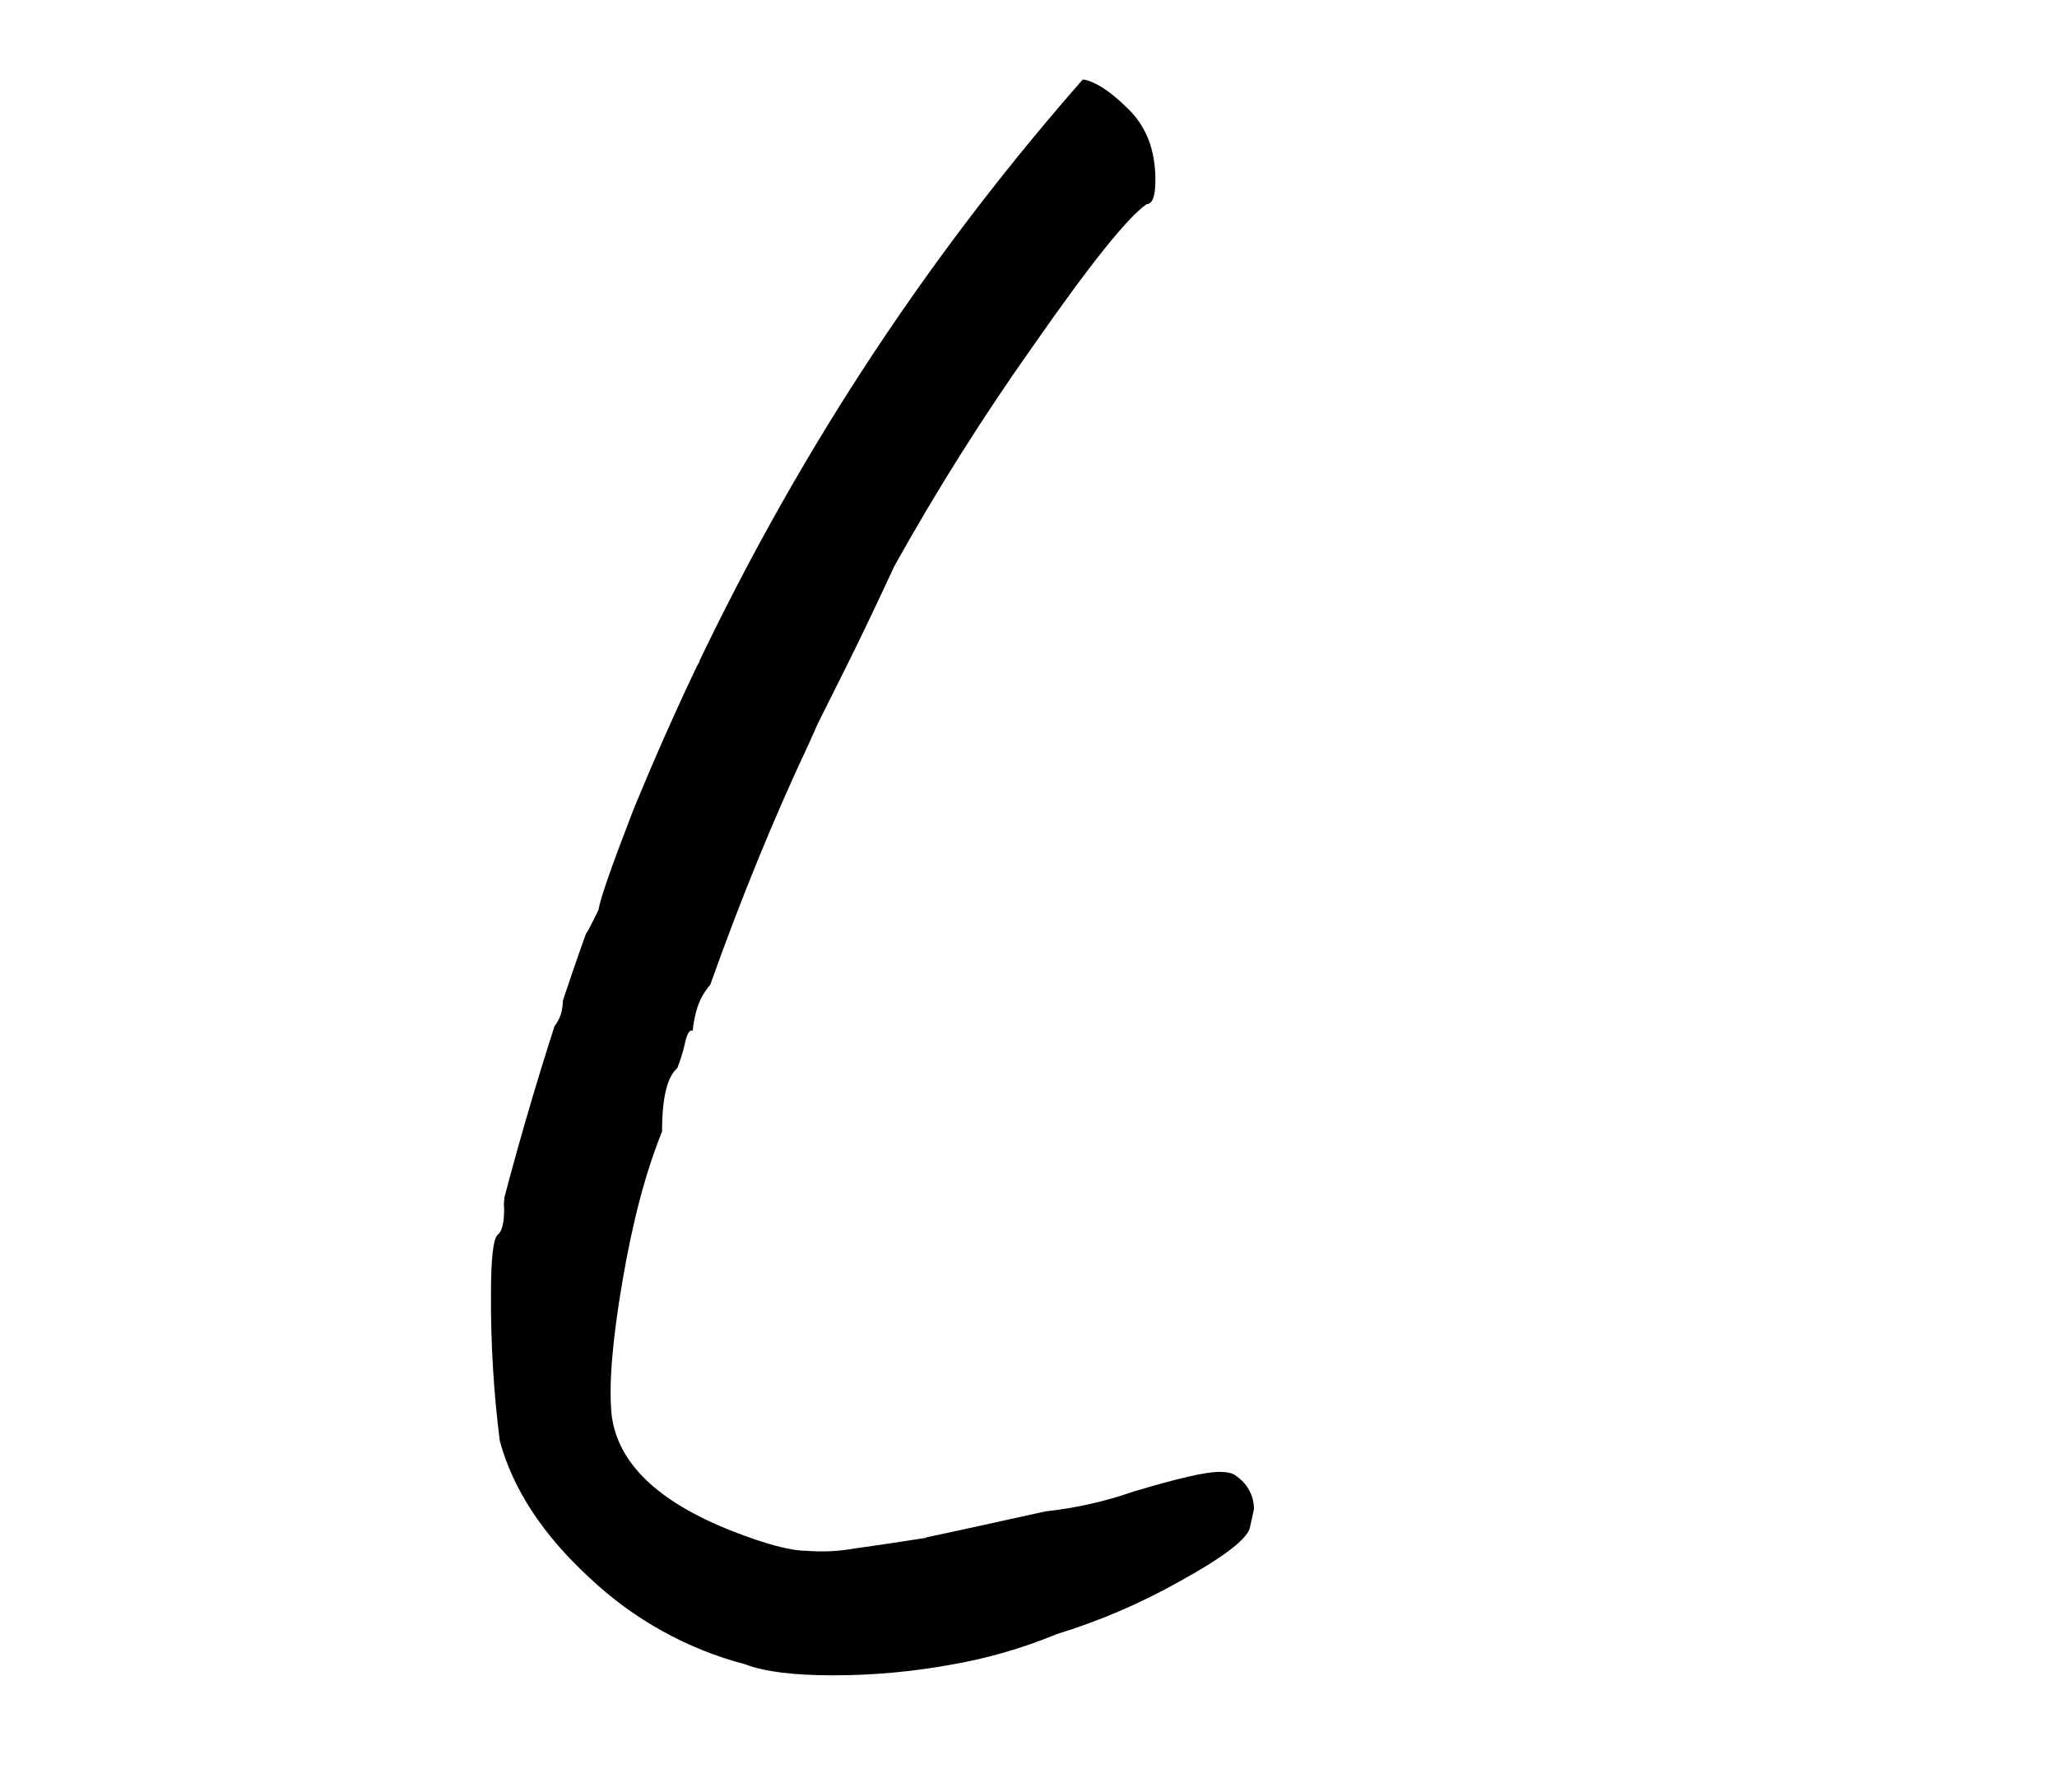
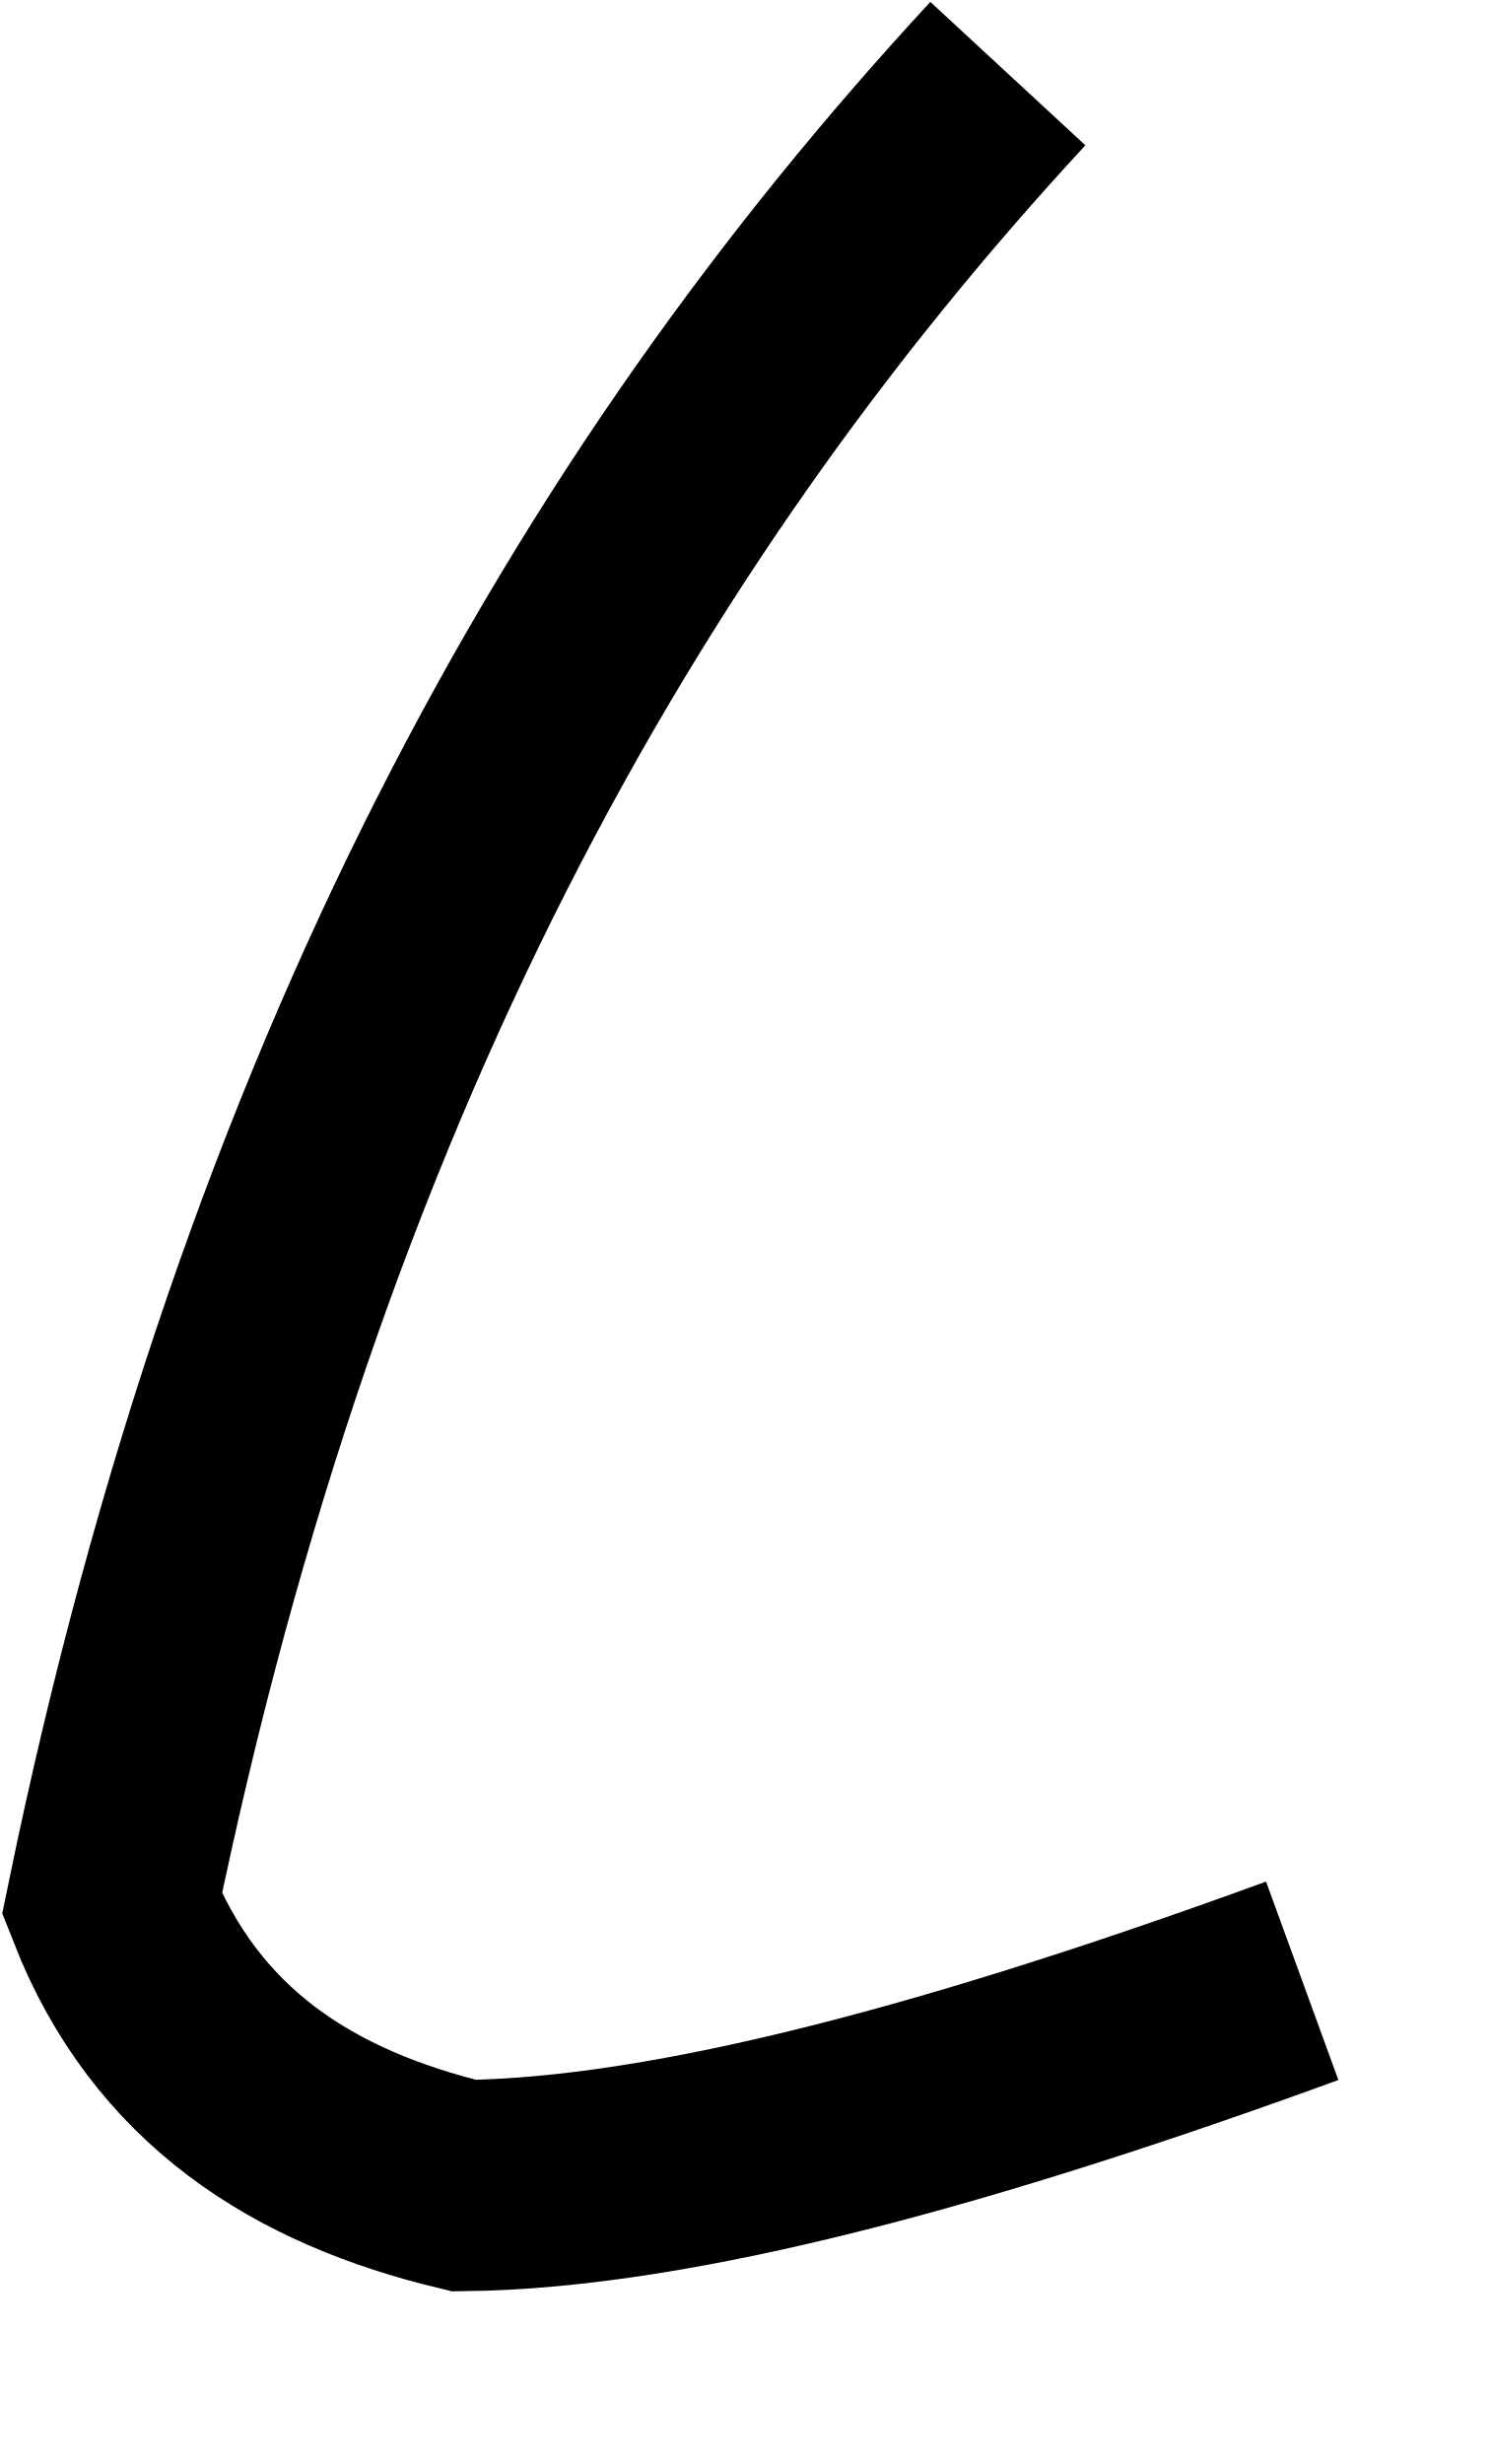
- <svg xmlns="http://www.w3.org/2000/svg" width="442" height="385" viewBox="0 0 442 385">
+ <svg xmlns="http://www.w3.org/2000/svg" width="233" height="385" viewBox="0 0 233 385">
  <defs>
-     <clipPath id="clip-path">
-       <path d="M126.71,339.07q-15.09-13.89-19.32-29.45a239.55,239.55,0,0,1-1.89-31.57q0-11.31,1.42-12.72c.94-.62,1.41-2.51,1.41-5.65q-.48-2.83,3.3-15.55c2.19-5.66,2.83-10.52,1.88-14.61.31-.62.87-1.72,1.65-3.3a27,27,0,0,1,3.07-4.71,8.18,8.18,0,0,0,2.59-4.95,7.55,7.55,0,0,0-.24-3.53v-.47a14.62,14.62,0,0,1,1.18-4.95,20.62,20.62,0,0,1,2.59-5,14.47,14.47,0,0,0,2.59-3.76l1.65-3.3q.47-3.3,7.3-21t9.19-21.44v-.94a59.35,59.35,0,0,1,5.19-9.9q.93-6.58,6.59-18.37,10.83-24,30.39-55.37t30.87-42.17a49.65,49.65,0,0,1,7.77-7.3A10.45,10.45,0,0,1,231.78,17c2.83,0,6.43,2.2,10.84,6.6q5.65,5.64,5.65,15.07,0,5.19-1.88,5.19-6.13,4.23-24.5,30.62a519.92,519.92,0,0,0-29.69,47.12q-6.13,13.2-10.6,22.15t-5.89,11.78l-1.89,4.24q-11.3,24-21.2,51.83a14.16,14.16,0,0,0-3.06,5.89,23.77,23.77,0,0,0-.71,4c-.63-.31-1.18.55-1.65,2.59a36.48,36.48,0,0,1-1.65,5.42q-3.3,2.83-3.29,13.67-5.19,12.72-8.49,32T131.42,304q1.88,15.54,25.91,25,10.85,4.24,16,4.24a39.7,39.7,0,0,0,10.13-.47q6.83-.94,15.79-2.36h-.47q2.35-.45,25.91-5.65a84.41,84.41,0,0,0,18.85-4.24q14.13-4.24,18.38-4.24c1.88,0,3.13.32,3.77.94a8.53,8.53,0,0,1,3.76,7.07l-.94,4.24q-1.41,3.78-15.08,11.31a134.15,134.15,0,0,1-26.38,11.31,107,107,0,0,1-22.85,6.59A141.06,141.06,0,0,1,179,360q-12.72,0-18.85-2.36A77.28,77.28,0,0,1,126.71,339.07Z" fill="none" />
+     <clipPath id="L-clip-path">
+       <path d="M29.71,333.07q-15.08-13.89-19.32-29.45A239.89,239.89,0,0,1,8.5,272.05q0-11.31,1.41-12.72,1.41-.94,1.41-5.65-.48-2.83,3.3-15.55,3.29-8.48,1.88-14.61l1.65-3.3a26.52,26.52,0,0,1,3.06-4.71,8.08,8.08,0,0,0,2.59-4.95,7.53,7.53,0,0,0-.24-3.53v-.47a14.62,14.62,0,0,1,1.18-4.95,20.53,20.53,0,0,1,2.59-4.95,14.38,14.38,0,0,0,2.59-3.77l1.65-3.3q.46-3.29,7.3-21t9.19-21.44v-.94a60.19,60.19,0,0,1,5.18-9.89q.94-6.59,6.6-18.38,10.83-24,30.39-55.36t30.86-42.17a50.17,50.17,0,0,1,7.77-7.3A10.41,10.41,0,0,1,134.78,11q4.24,0,10.84,6.6,5.65,5.65,5.65,15.08c0,3.46-.63,5.18-1.88,5.18q-6.13,4.24-24.5,30.63A521.17,521.17,0,0,0,95.2,115.62q-6.13,13.2-10.6,22.15l-5.89,11.78-1.88,4.24q-11.31,24-21.2,51.83a14.14,14.14,0,0,0-3.06,5.89,23.56,23.56,0,0,0-.71,4c-.63-.31-1.18.55-1.65,2.59a37.1,37.1,0,0,1-1.65,5.42q-3.3,2.83-3.3,13.67-5.19,12.72-8.48,32T34.42,298q1.88,15.55,25.92,25,10.83,4.24,16,4.24a39.76,39.76,0,0,0,10.13-.47q6.82-.94,15.78-2.36h-.47q2.35-.46,25.92-5.65a84.24,84.24,0,0,0,18.85-4.24q14.14-4.24,18.38-4.24c1.88,0,3.14.32,3.77.94a8.54,8.54,0,0,1,3.77,7.07l-.94,4.24q-1.41,3.78-15.08,11.31a134.08,134.08,0,0,1-26.39,11.31,106.76,106.76,0,0,1-22.85,6.6A141.17,141.17,0,0,1,82,354q-12.72,0-18.85-2.36A77.31,77.31,0,0,1,29.71,333.07Z" fill="none" />
    </clipPath>
  </defs>
-   <g id="L">
+   <g id="L_name">
    <g id="L_mask">
      <g clip-path="url(#clip-path)">
-         <path d="M254.5,17.5c-63.09,68.21-113.53,157.31-140,286,10,25.46,30,38,55,44,33.32-.4,78.89-12.95,131-32" fill="none" stroke="#000" stroke-width="33" />
+         <path d="M157.5,11.5C94.41,79.71,44,168.81,17.5,297.5c10,25.46,30,38,55,44,33.32-.4,78.89-13,131-32" fill="none" stroke="#000" stroke-width="33" />
      </g>
    </g>
  </g>
</svg>
